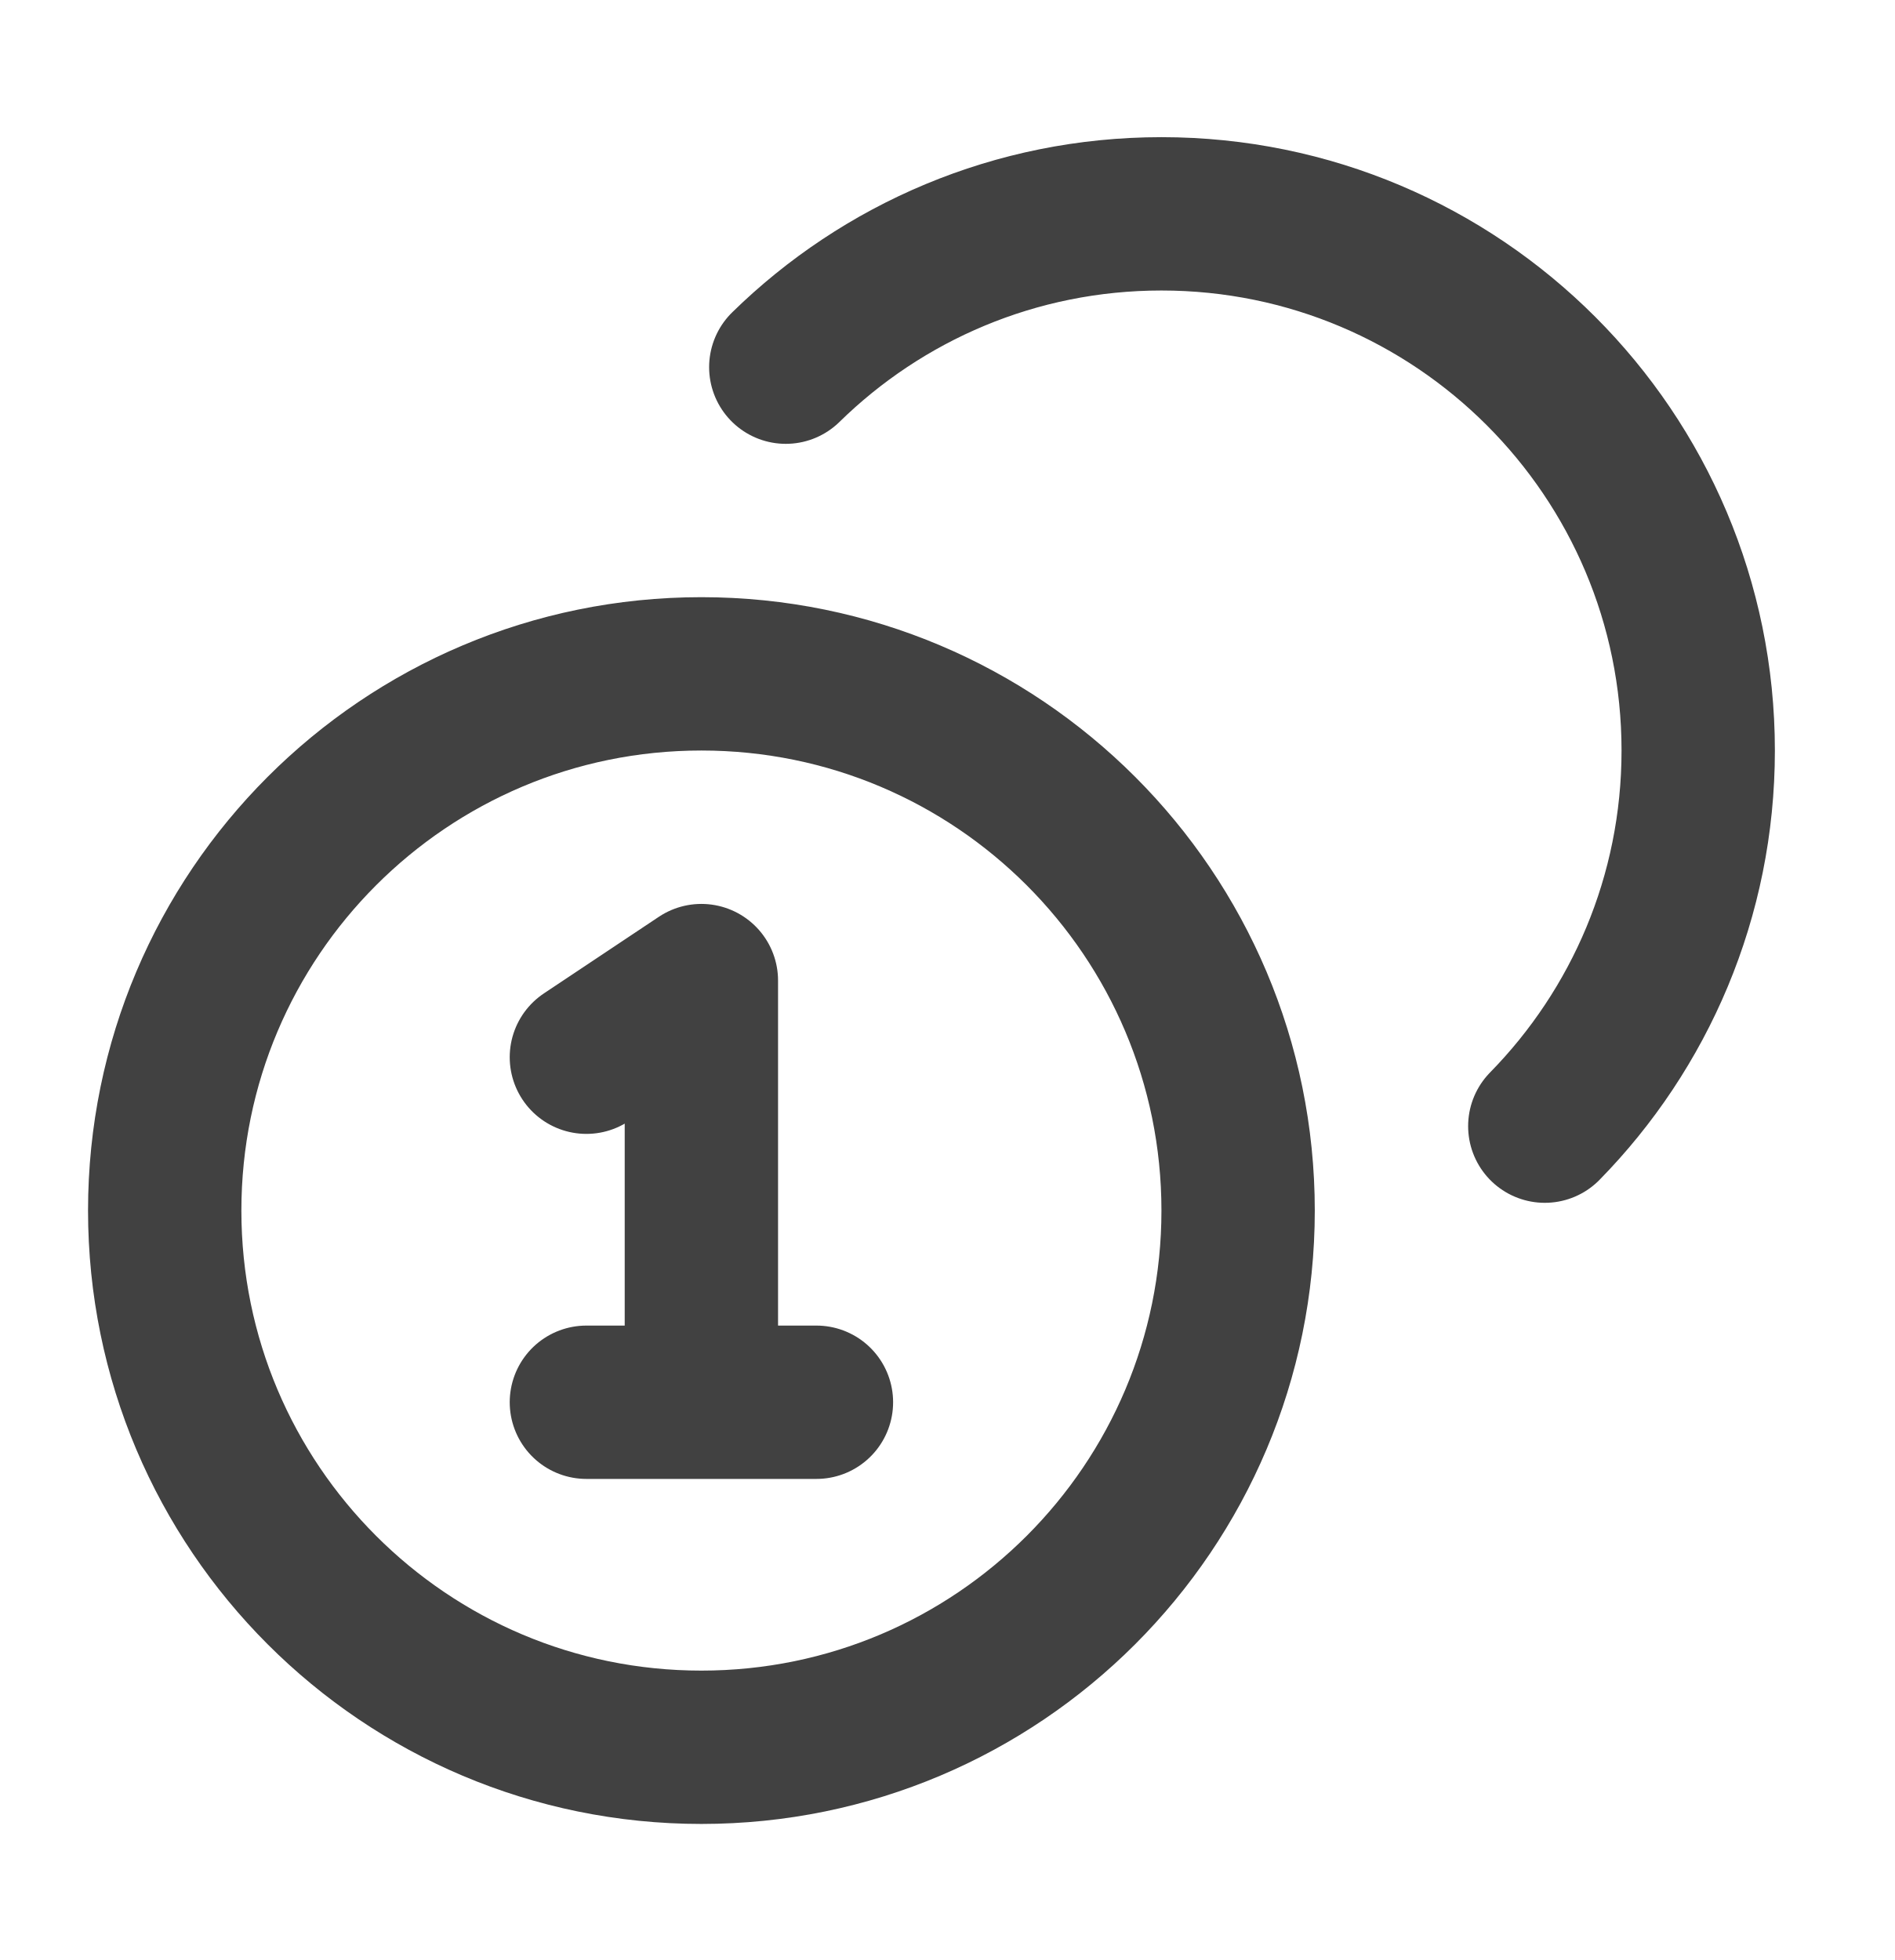
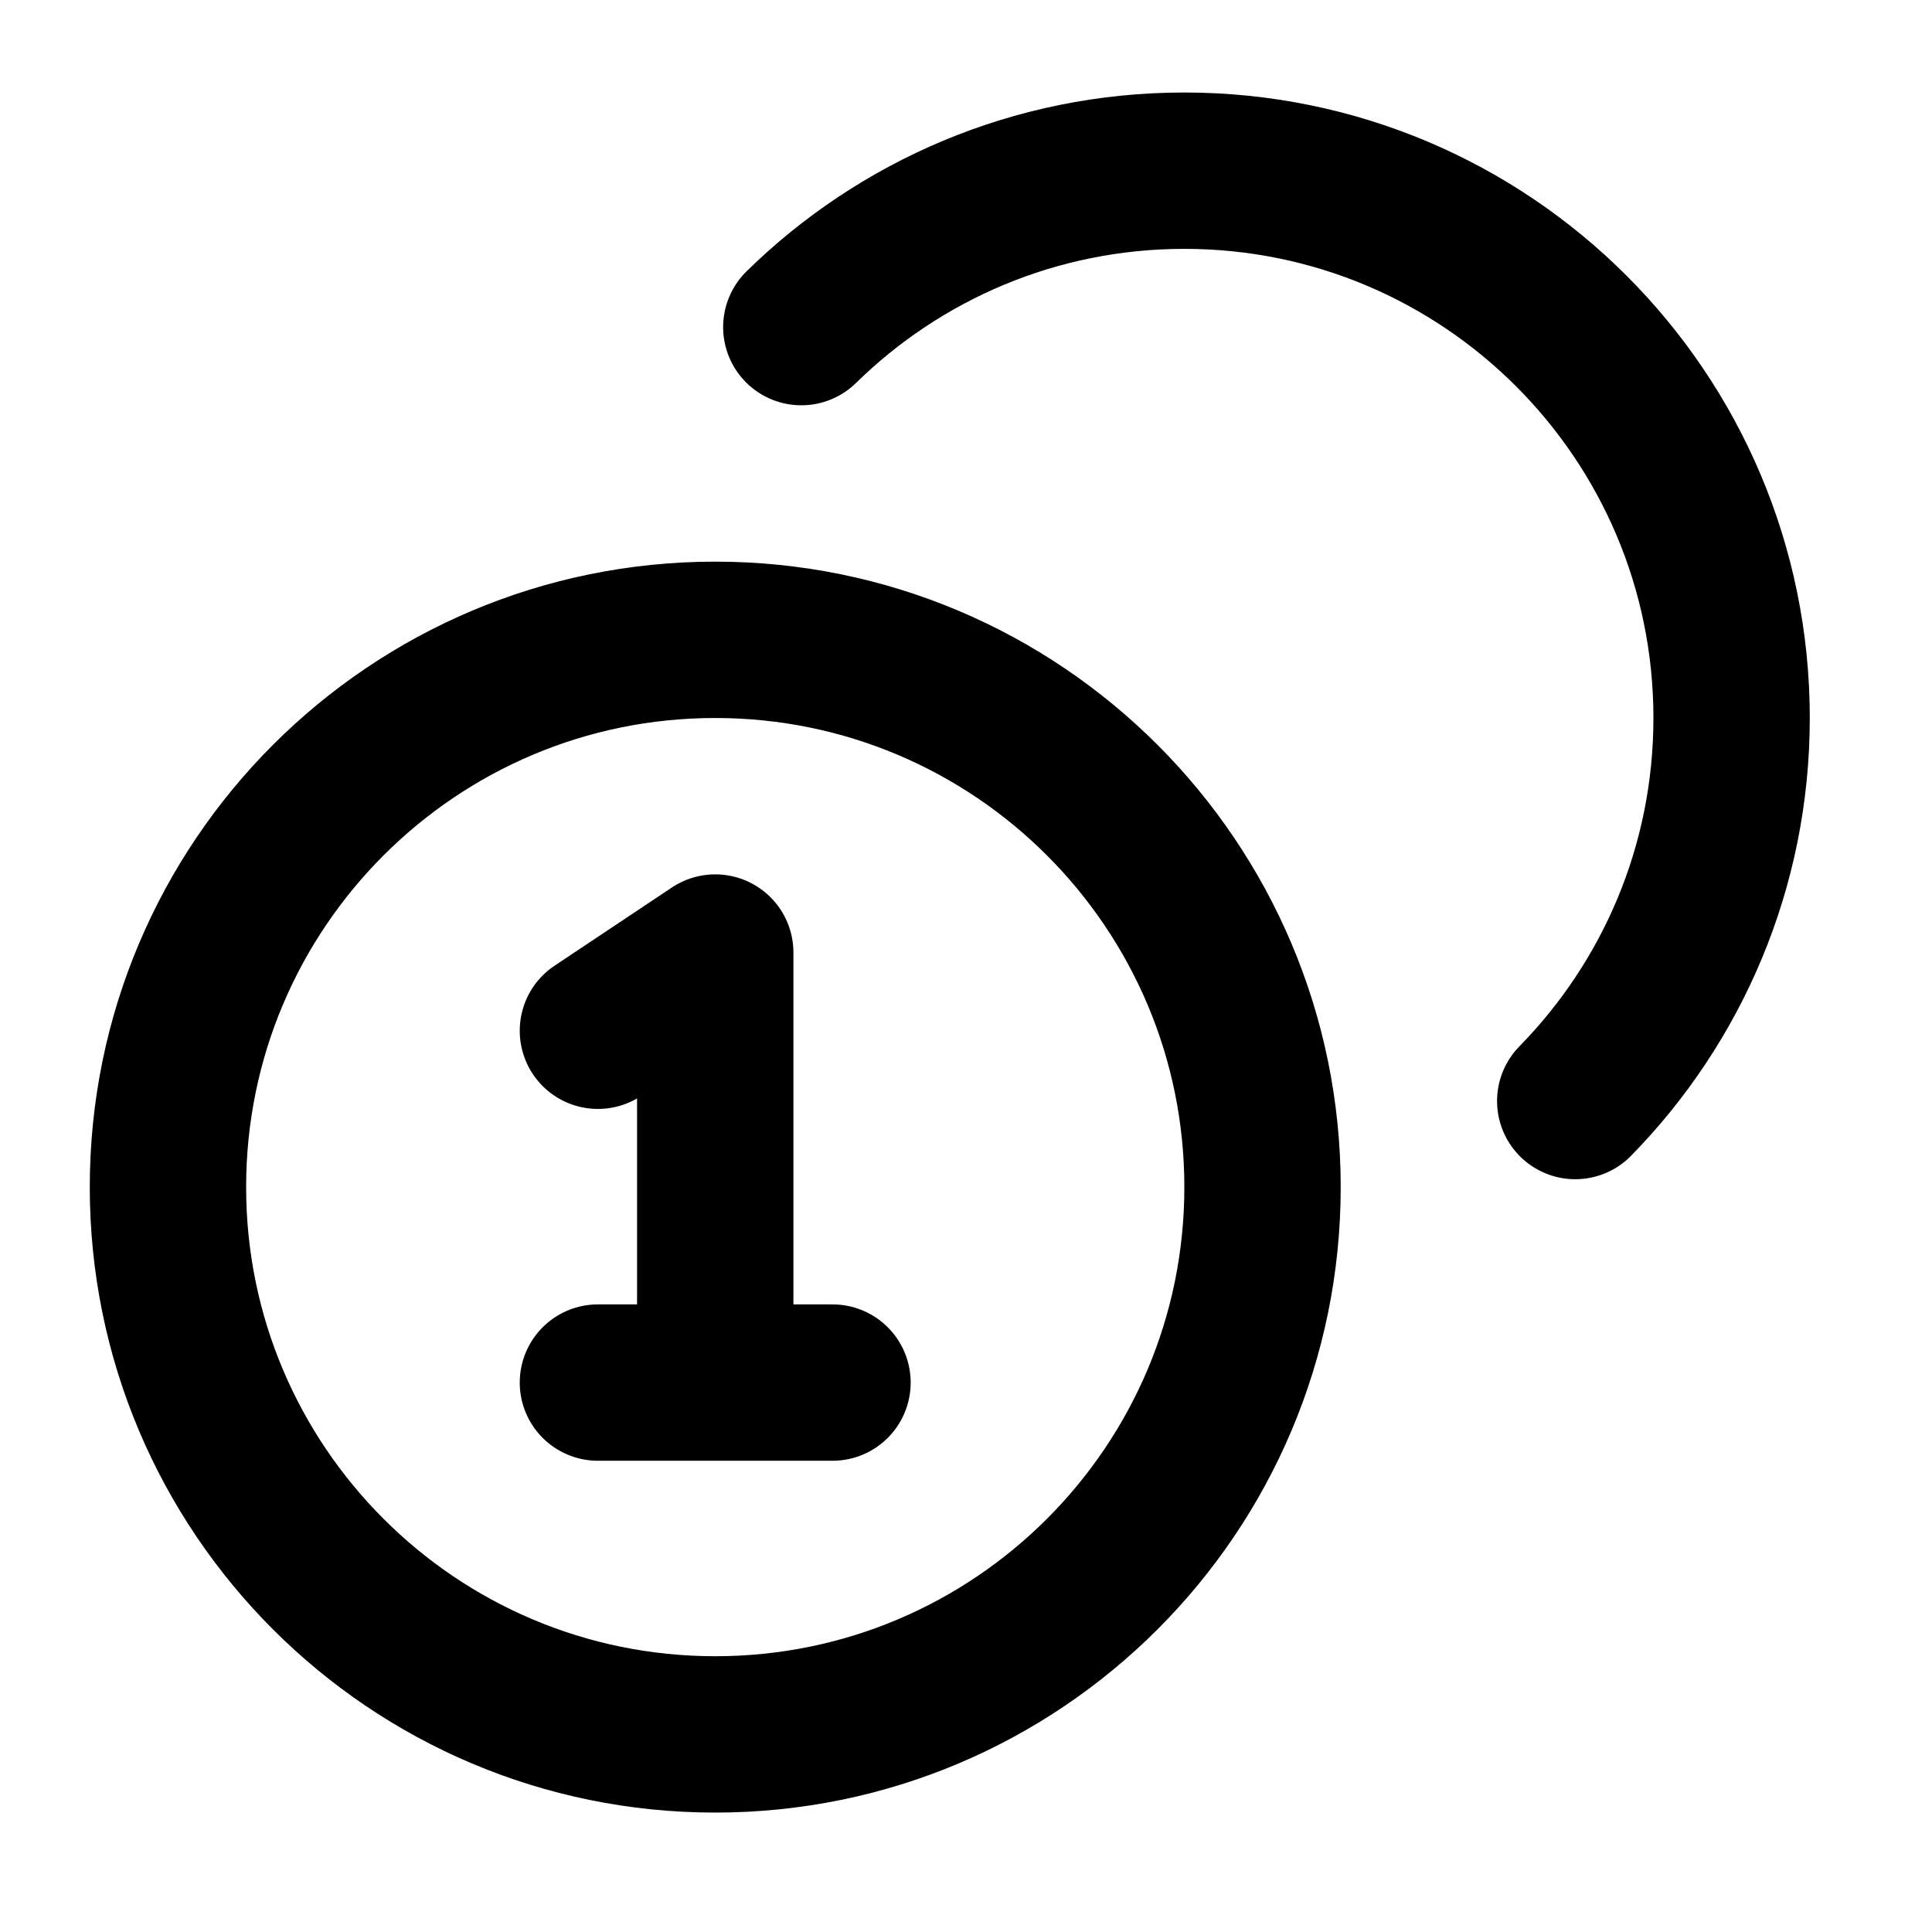
- <svg xmlns="http://www.w3.org/2000/svg" width="29" height="30" viewBox="0 0 29 30" fill="none">
-   <path d="M12.027 5.62C13.509 4.168 15.538 3.273 17.777 3.273C22.314 3.273 25.992 6.951 25.992 11.488C25.992 13.726 25.096 15.756 23.644 17.237M8.975 16.182L10.735 15.009V21.463M8.975 21.463H12.496M18.95 18.529C18.95 23.066 15.272 26.744 10.735 26.744C6.198 26.744 2.521 23.066 2.521 18.529C2.521 13.992 6.198 10.314 10.735 10.314C15.272 10.314 18.95 13.992 18.95 18.529Z" stroke="#414141" stroke-width="2.347" stroke-linecap="round" stroke-linejoin="round" />
+ <svg xmlns="http://www.w3.org/2000/svg" width="29" height="29" viewBox="0 0 29 29" fill="none">
+   <path d="M12.028 4.91C13.509 3.458 15.539 2.562 17.777 2.562C22.314 2.562 25.992 6.24 25.992 10.777C25.992 13.016 25.097 15.045 23.645 16.527M8.975 15.472L10.736 14.298V20.753M8.975 20.753H12.496M18.951 17.819C18.951 22.356 15.273 26.034 10.736 26.034C6.199 26.034 2.521 22.356 2.521 17.819C2.521 13.282 6.199 9.604 10.736 9.604C15.273 9.604 18.951 13.282 18.951 17.819Z" stroke="black" stroke-width="2.347" stroke-linecap="round" stroke-linejoin="round" />
</svg>
